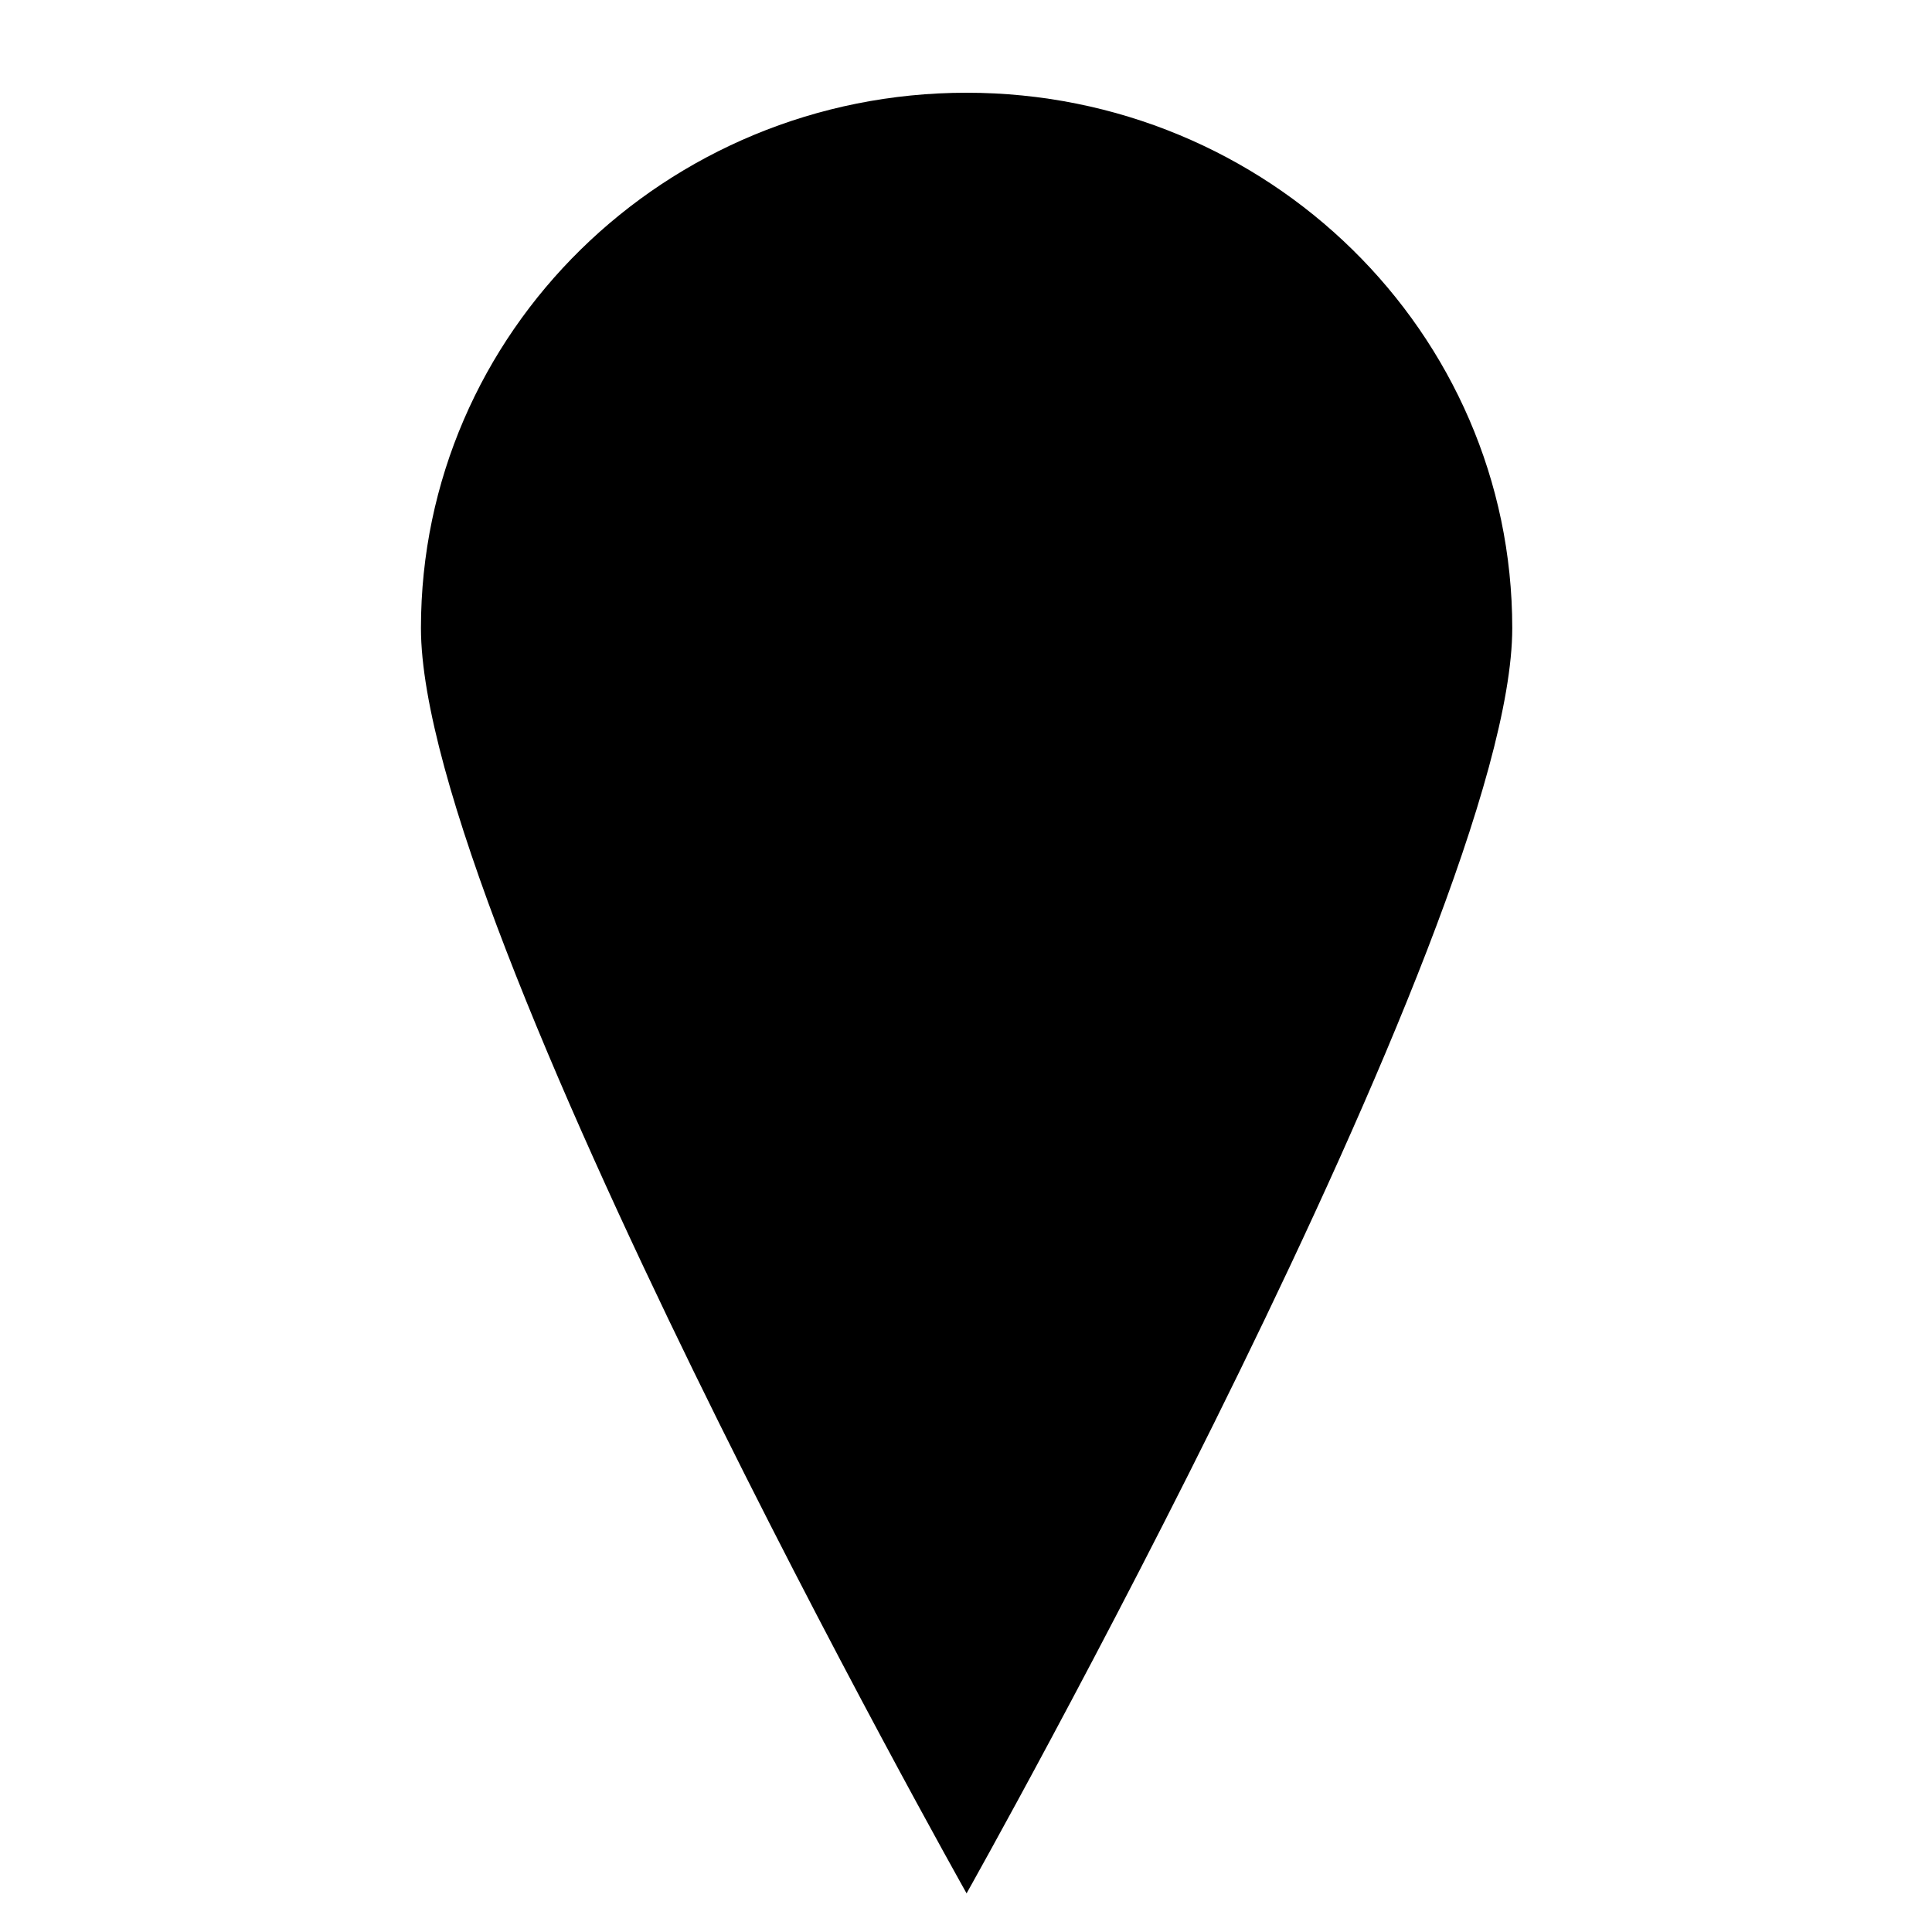
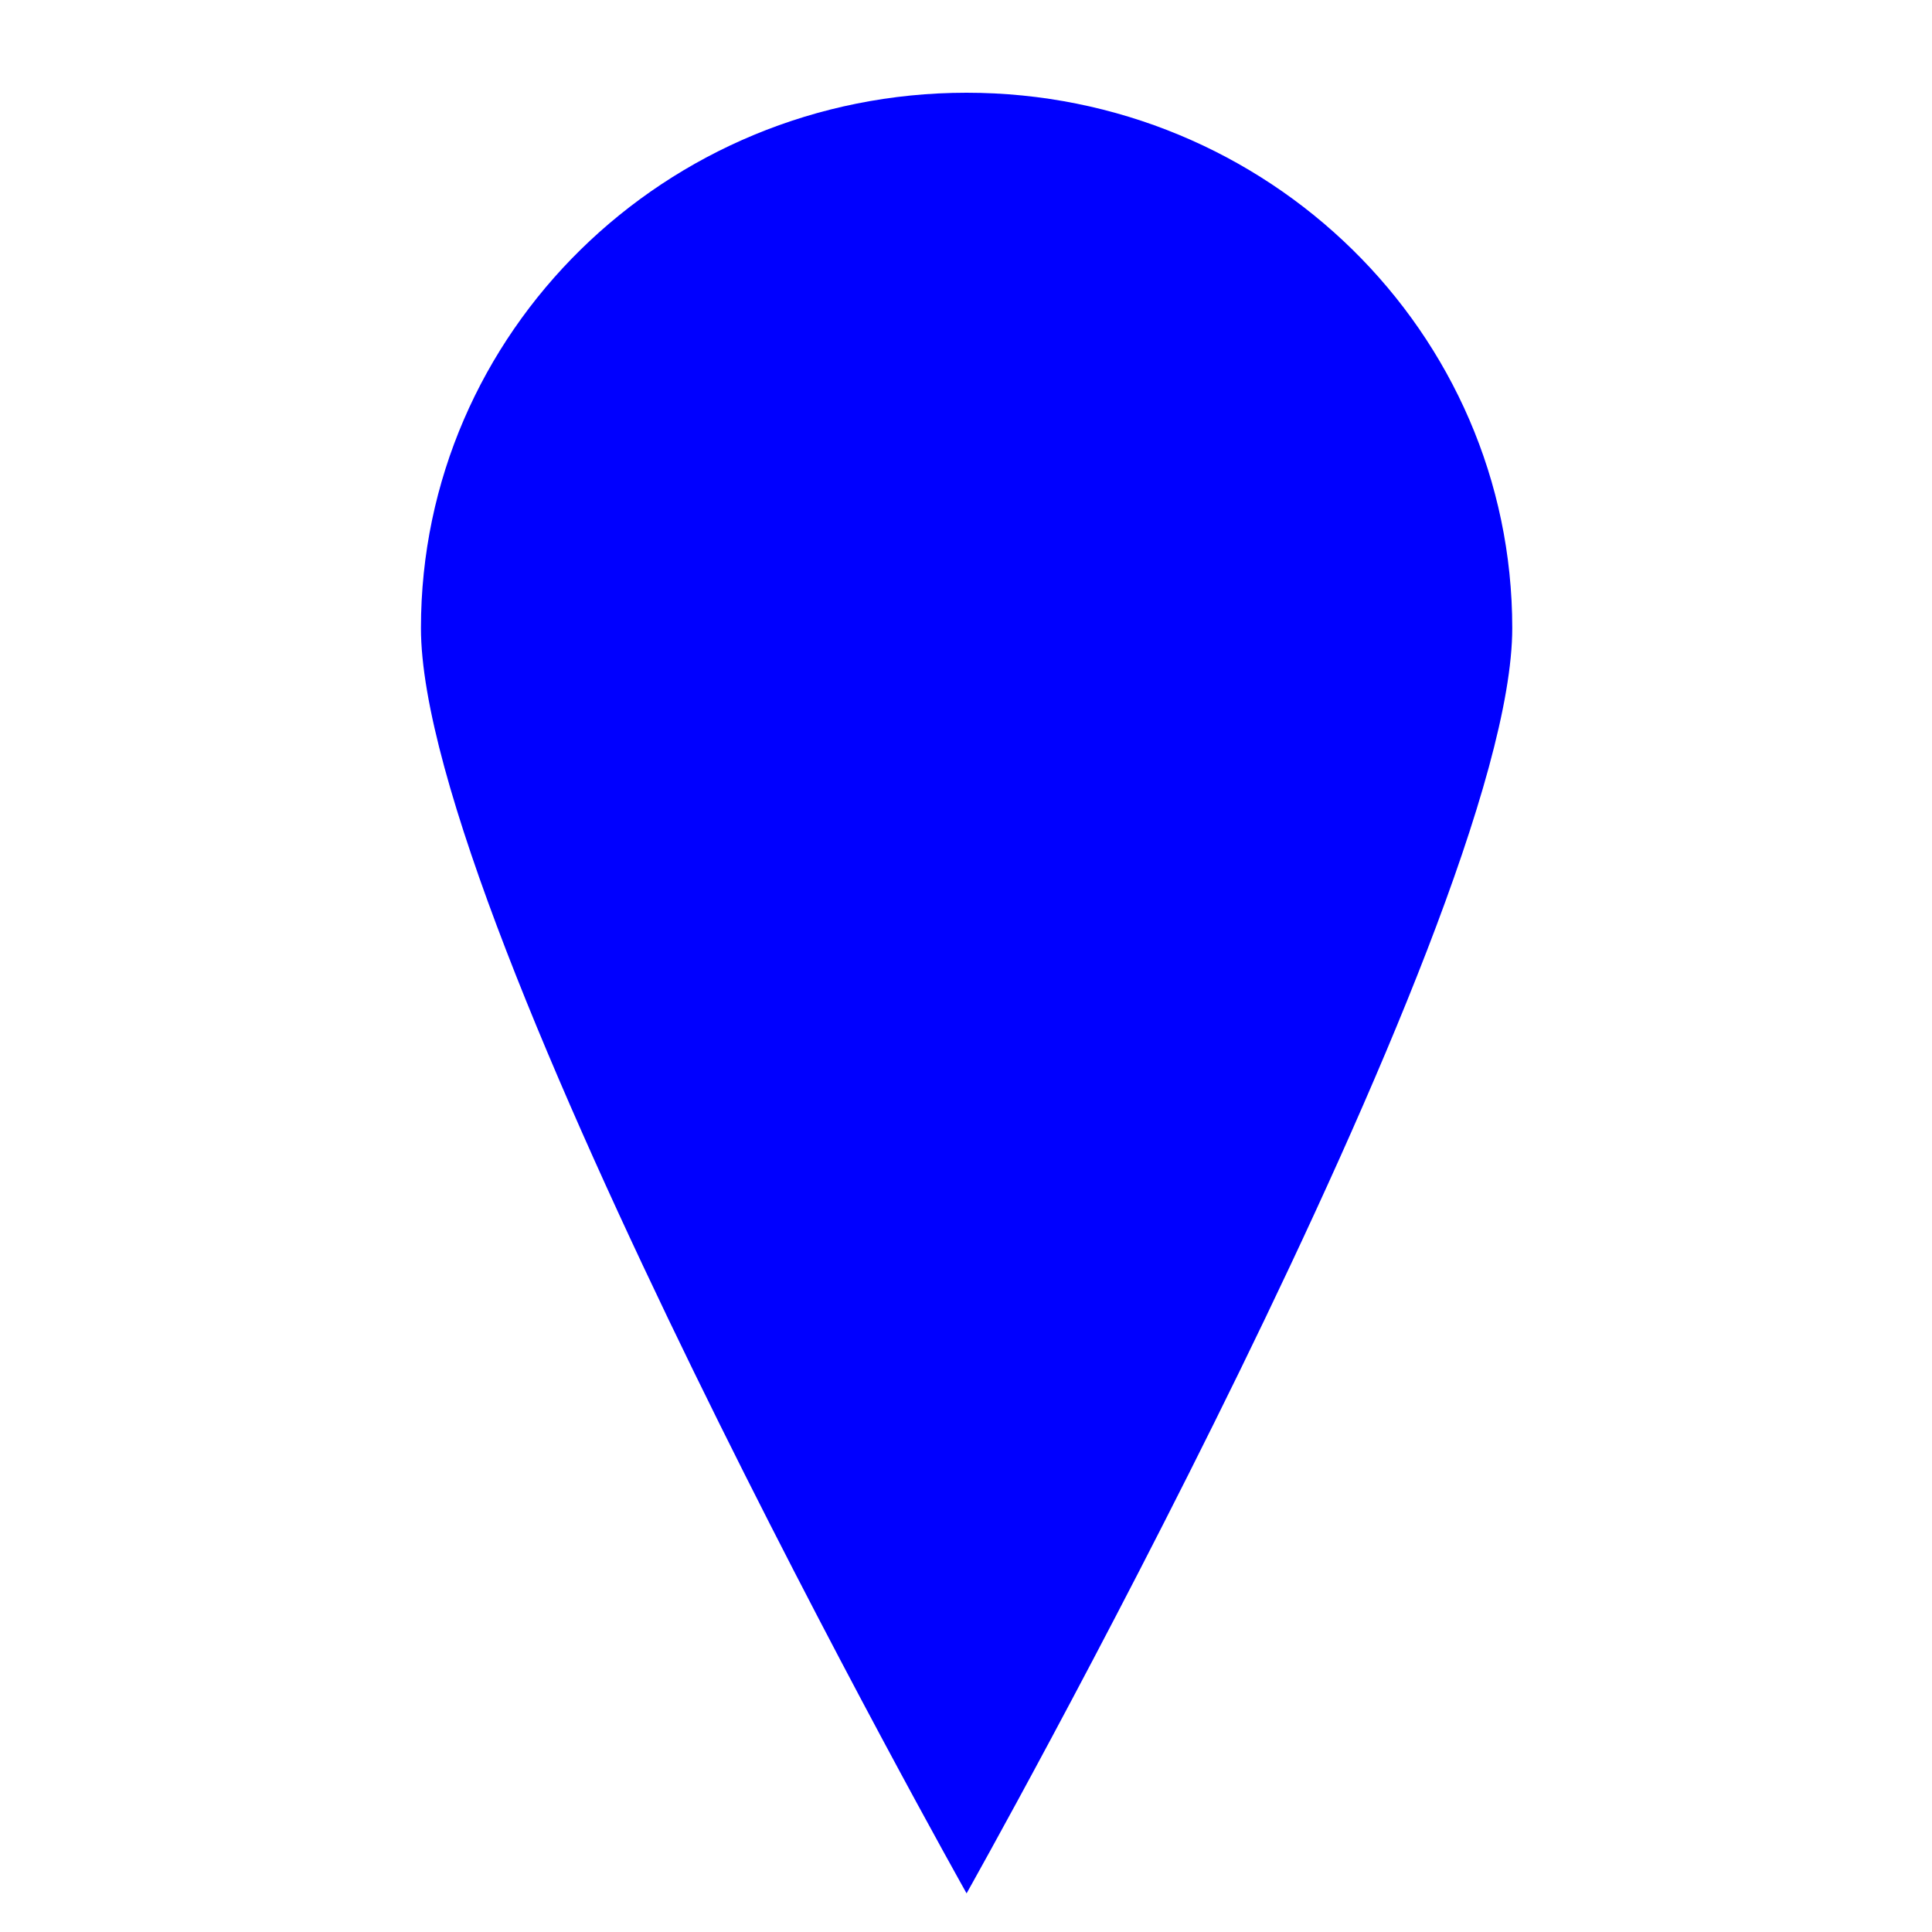
<svg xmlns="http://www.w3.org/2000/svg" version="1.2" baseProfile="tiny" width="50" height="50" viewBox="0 0 50 50" overflow="inherit">
-   <path d="M25.015 2.4c-7.8 0-14.121 6.204-14.121 13.854 0 7.652 14.121 32.746 14.121 32.746s14.122-25.094 14.122-32.746c0-7.65-6.325-13.854-14.122-13.854z" fill="param(fill) #ff0000" stroke="none" />
+   <path d="M25.015 2.4c-7.8 0-14.121 6.204-14.121 13.854 0 7.652 14.121 32.746 14.121 32.746s14.122-25.094 14.122-32.746c0-7.65-6.325-13.854-14.122-13.854z" fill="#0000FF" stroke="none" />
</svg>
